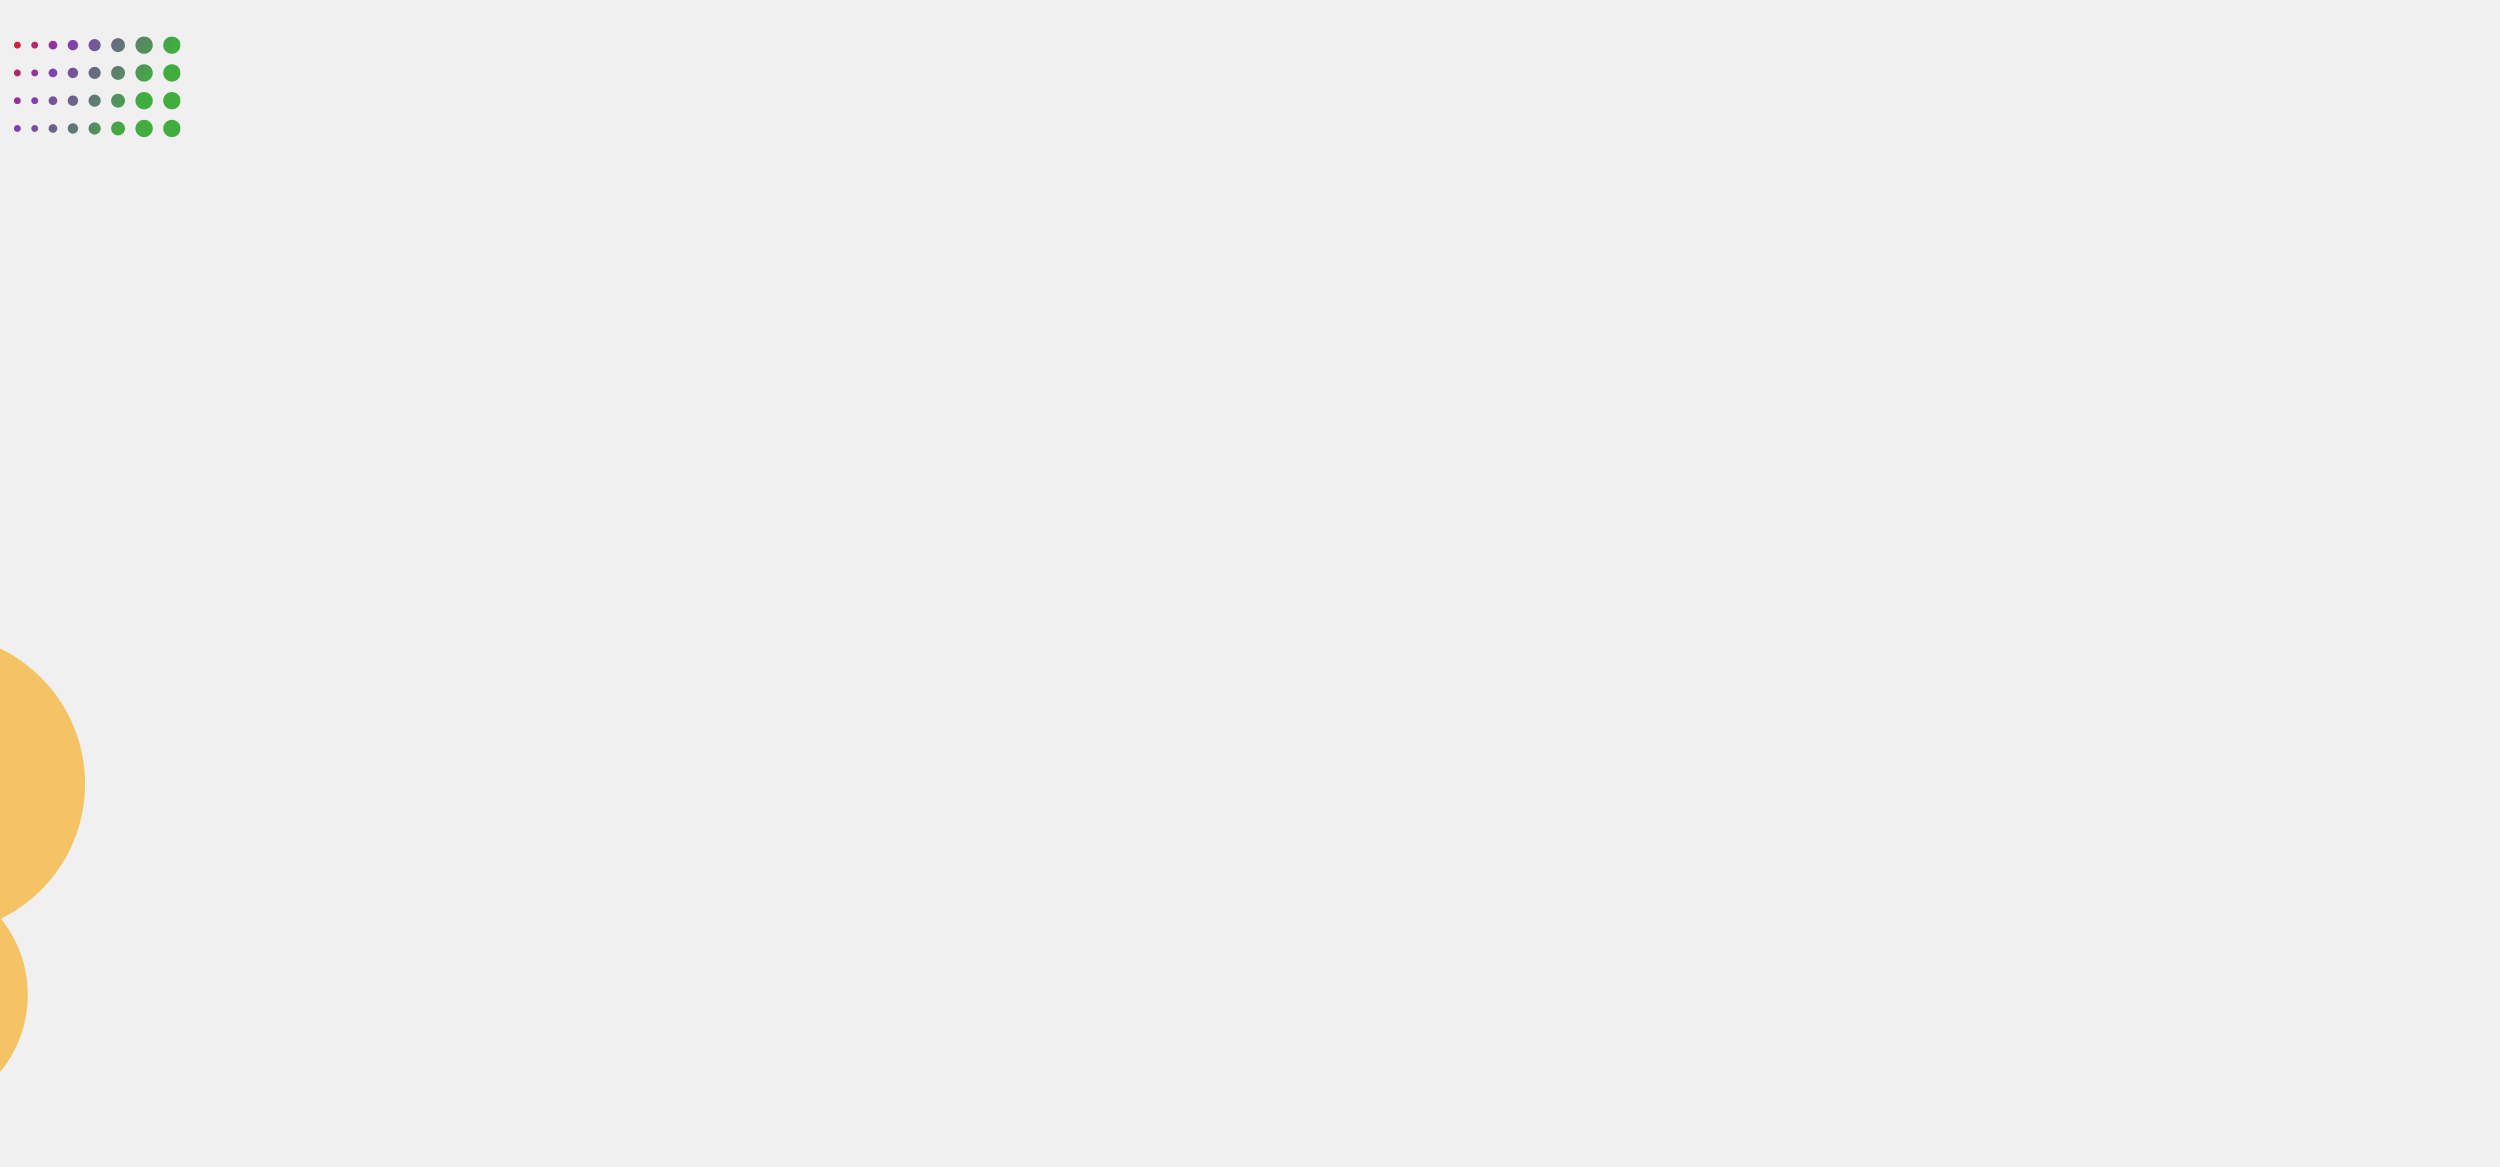
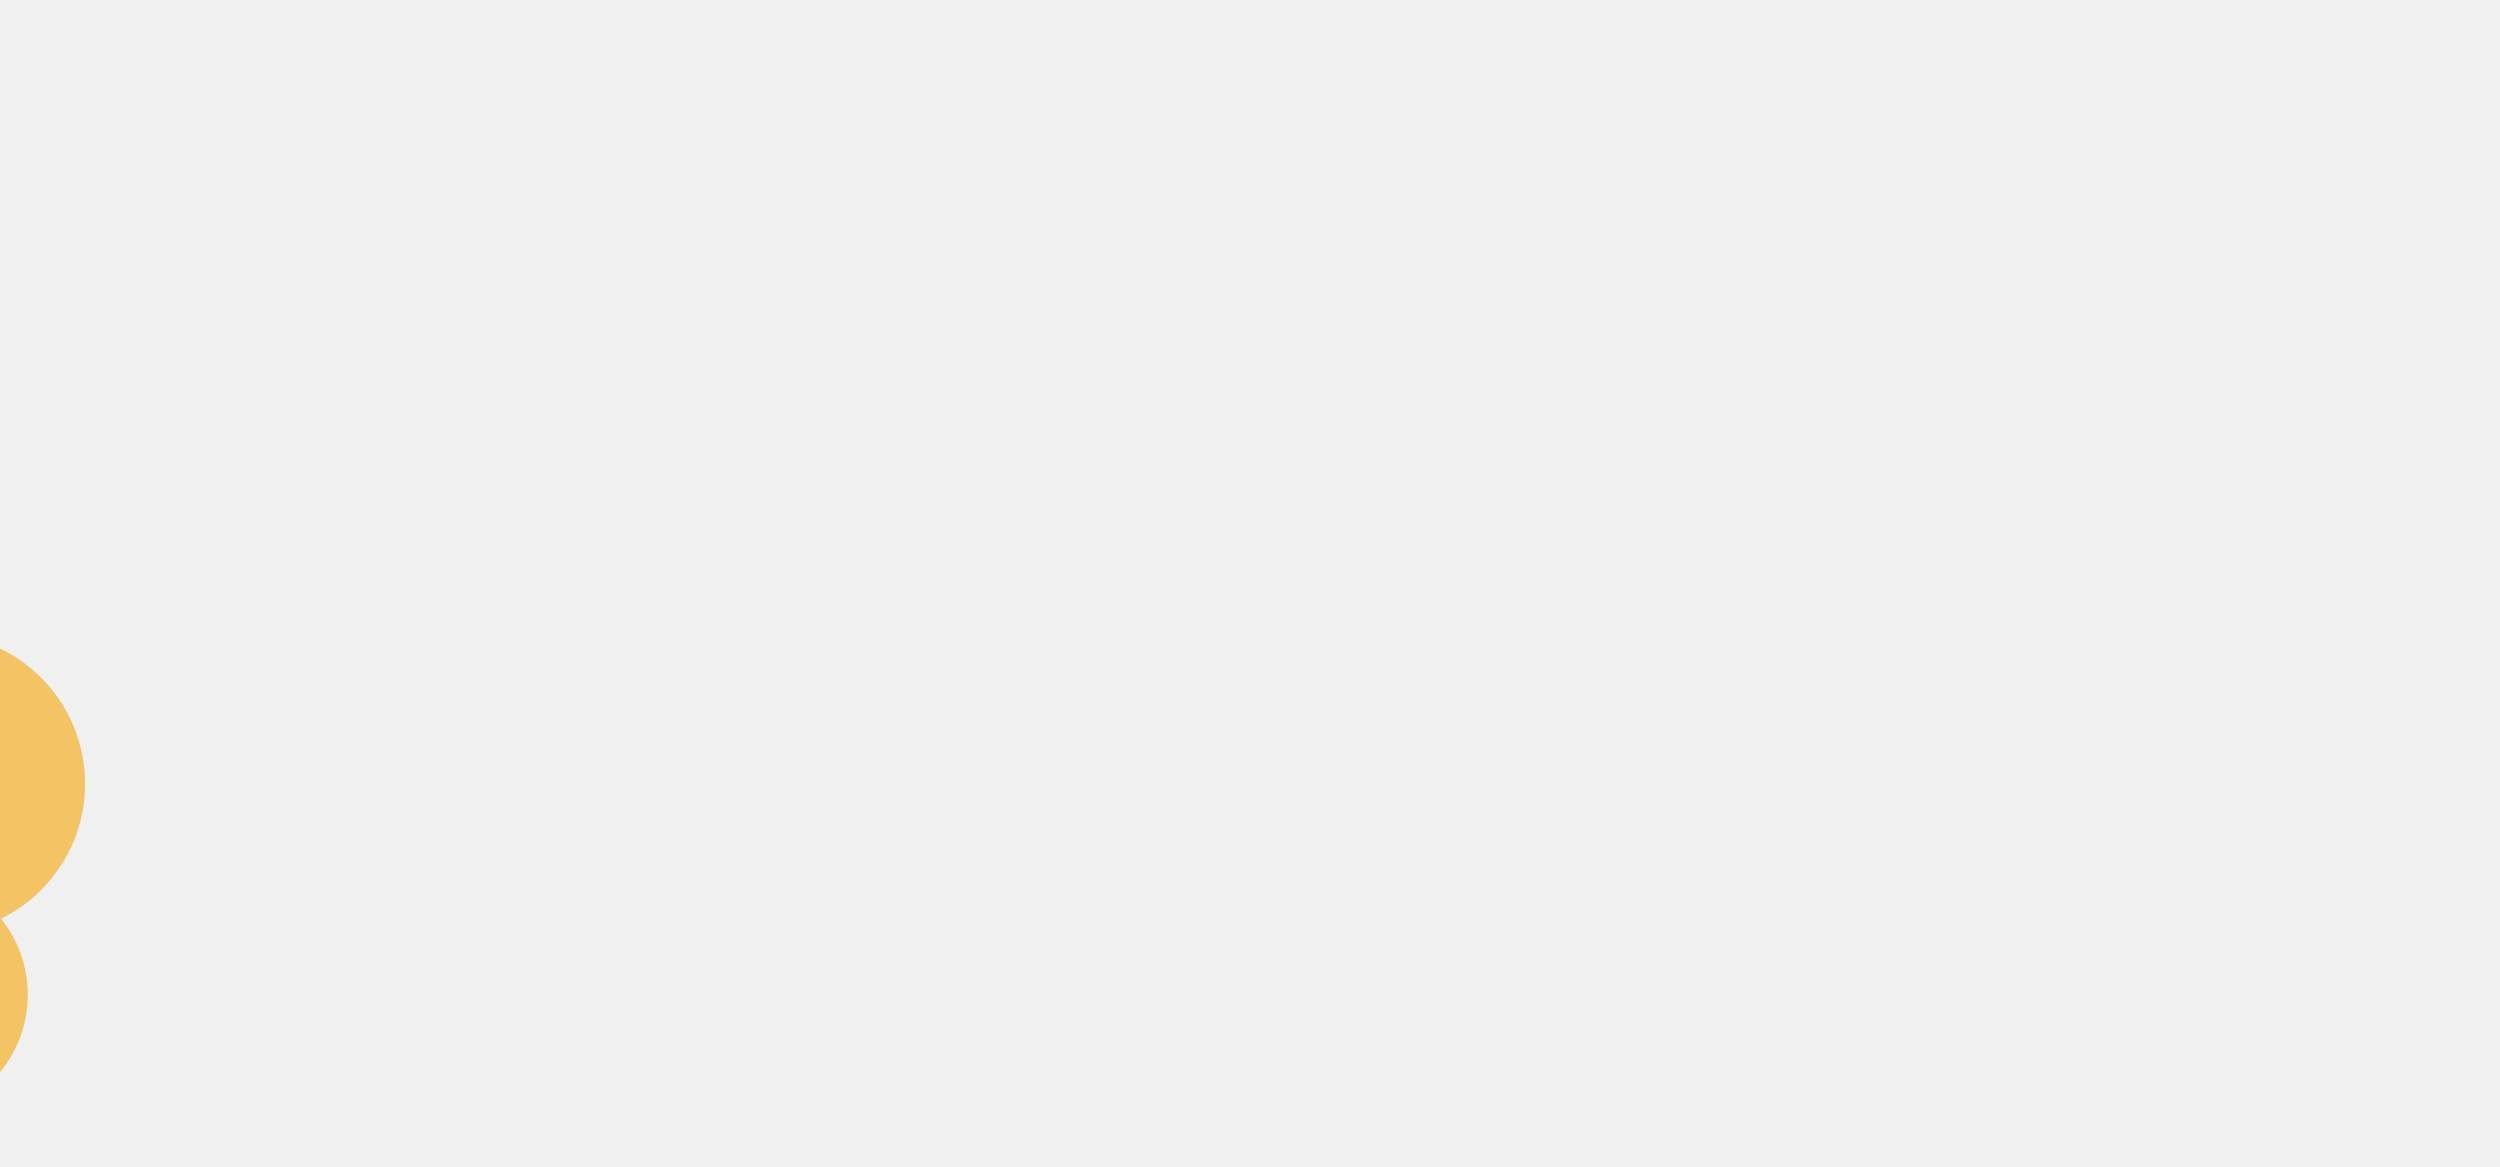
<svg xmlns="http://www.w3.org/2000/svg" width="1440" height="672" viewBox="0 0 1440 672" fill="none">
  <g clip-path="url(#clip0_321_1705)">
    <circle cx="-37.5" cy="451.5" r="86.5" fill="#F3C364" />
    <circle cx="-54" cy="573" r="70" fill="#F3C364" />
-     <mask id="mask0_321_1705" style="mask-type:alpha" maskUnits="userSpaceOnUse" x="8" y="21" width="96" height="58">
-       <circle cx="10" cy="26" r="2" fill="#D9D9D9" />
-       <circle cx="20" cy="26" r="2" fill="#D9D9D9" />
-       <circle cx="30.5" cy="26" r="2.5" fill="#D9D9D9" />
-       <circle cx="42" cy="26" r="3" fill="#D9D9D9" />
-       <circle cx="54.5" cy="26" r="3.5" fill="#D9D9D9" />
-       <circle cx="68" cy="26" r="4" fill="#D9D9D9" />
-       <circle cx="83" cy="26" r="5" fill="#D9D9D9" />
-       <circle cx="99" cy="26" r="5" fill="#D9D9D9" />
-       <circle cx="10" cy="42" r="2" fill="#D9D9D9" />
-       <circle cx="20" cy="42" r="2" fill="#D9D9D9" />
-       <circle cx="30.5" cy="42" r="2.5" fill="#D9D9D9" />
-       <circle cx="42" cy="42" r="3" fill="#D9D9D9" />
-       <circle cx="54.5" cy="42" r="3.5" fill="#D9D9D9" />
-       <circle cx="68" cy="42" r="4" fill="#D9D9D9" />
-       <circle cx="83" cy="42" r="5" fill="#D9D9D9" />
-       <circle cx="99" cy="42" r="5" fill="#D9D9D9" />
-       <circle cx="10" cy="58" r="2" fill="#D9D9D9" />
-       <circle cx="20" cy="58" r="2" fill="#D9D9D9" />
-       <circle cx="30.5" cy="58" r="2.5" fill="#D9D9D9" />
-       <circle cx="42" cy="58" r="3" fill="#D9D9D9" />
-       <circle cx="54.5" cy="58" r="3.5" fill="#D9D9D9" />
-       <circle cx="68" cy="58" r="4" fill="#D9D9D9" />
-       <circle cx="83" cy="58" r="5" fill="#D9D9D9" />
-       <circle cx="99" cy="58" r="5" fill="#D9D9D9" />
-       <circle cx="10" cy="74" r="2" fill="#D9D9D9" />
-       <circle cx="20" cy="74" r="2" fill="#D9D9D9" />
-       <circle cx="30.5" cy="74" r="2.5" fill="#D9D9D9" />
-       <circle cx="42" cy="74" r="3" fill="#D9D9D9" />
-       <circle cx="54.5" cy="74" r="3.5" fill="#D9D9D9" />
-       <circle cx="68" cy="74" r="4" fill="#D9D9D9" />
-       <circle cx="83" cy="74" r="5" fill="#D9D9D9" />
-       <circle cx="99" cy="74" r="5" fill="#D9D9D9" />
-     </mask>
-     <g mask="url(#mask0_321_1705)">
-       <rect x="8" y="21" width="96" height="58" fill="url(#paint0_linear_321_1705)" />
-     </g>
  </g>
  <defs>
-     <linearGradient id="paint0_linear_321_1705" x1="104" y1="79" x2="8" y2="21" gradientUnits="userSpaceOnUse">
-       <stop offset="0.27" stop-color="#41AD3F" />
-       <stop offset="0.77" stop-color="#8736B9" />
-       <stop offset="1" stop-color="#DD1C1C" stop-opacity="0.99" />
-     </linearGradient>
    <clipPath id="clip0_321_1705">
-       <rect width="1440" height="886" fill="white" />
+       <rect width="1440" height="672" fill="white" />
    </clipPath>
  </defs>
</svg>
